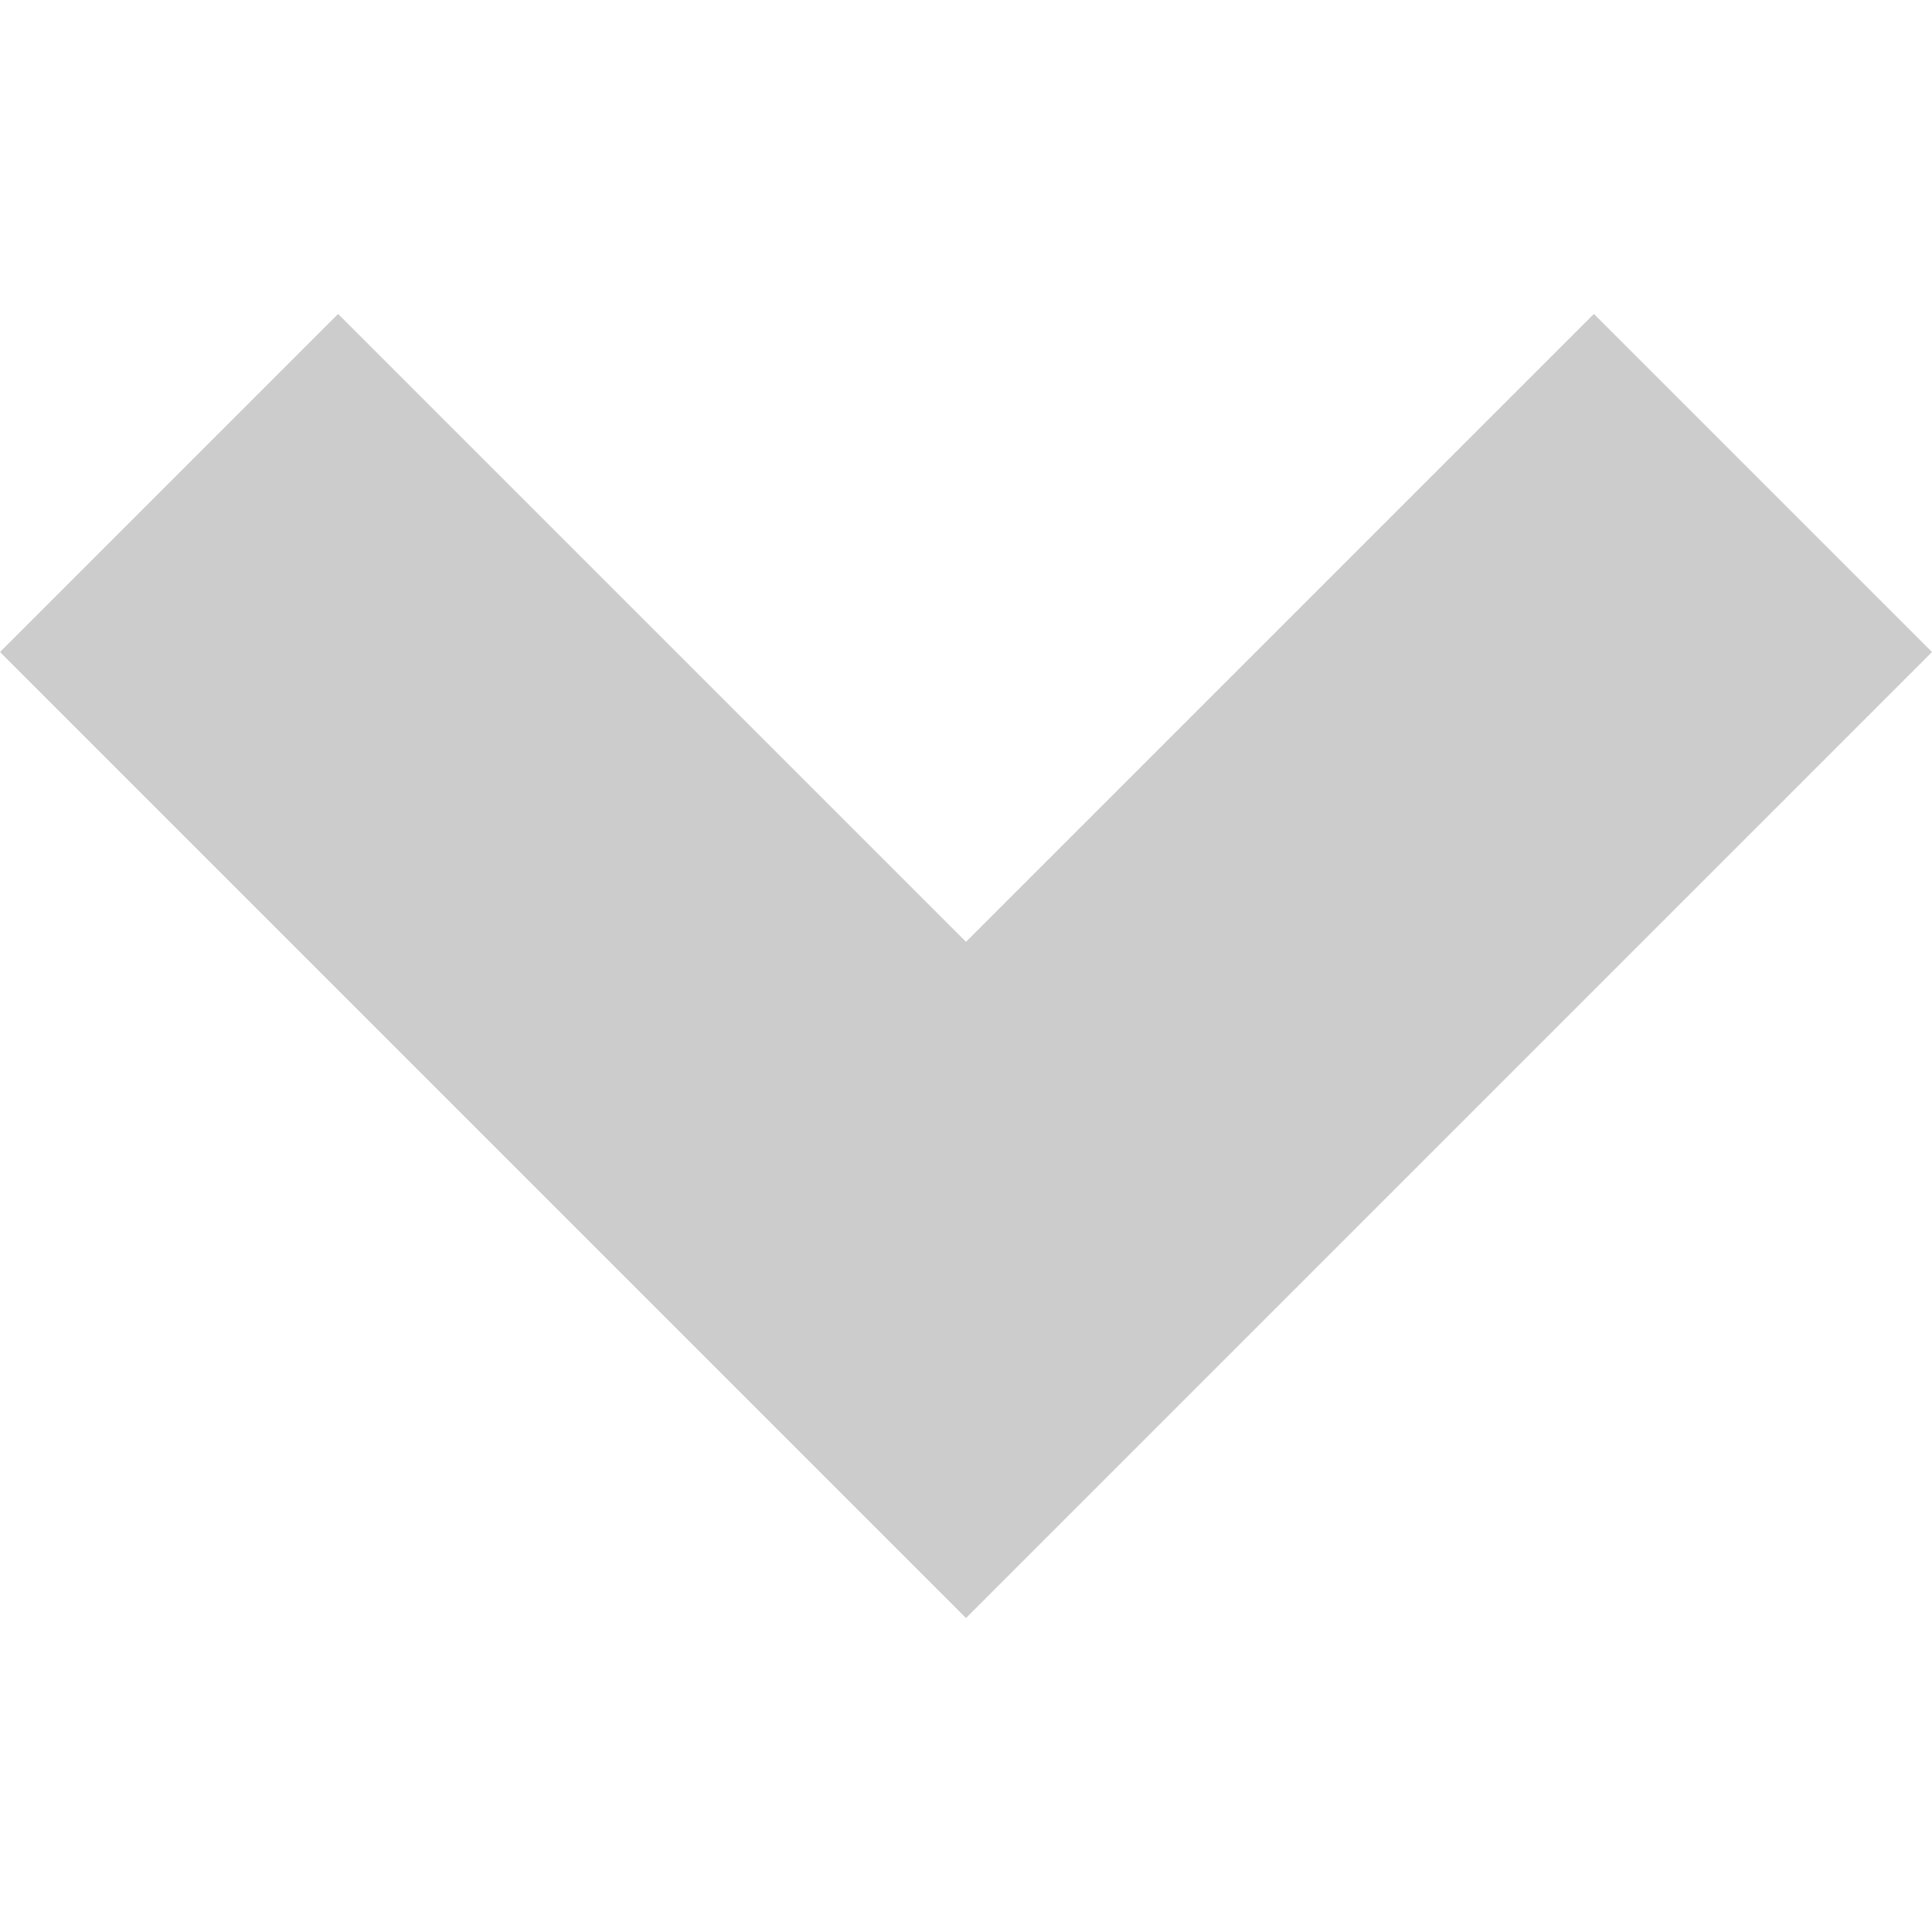
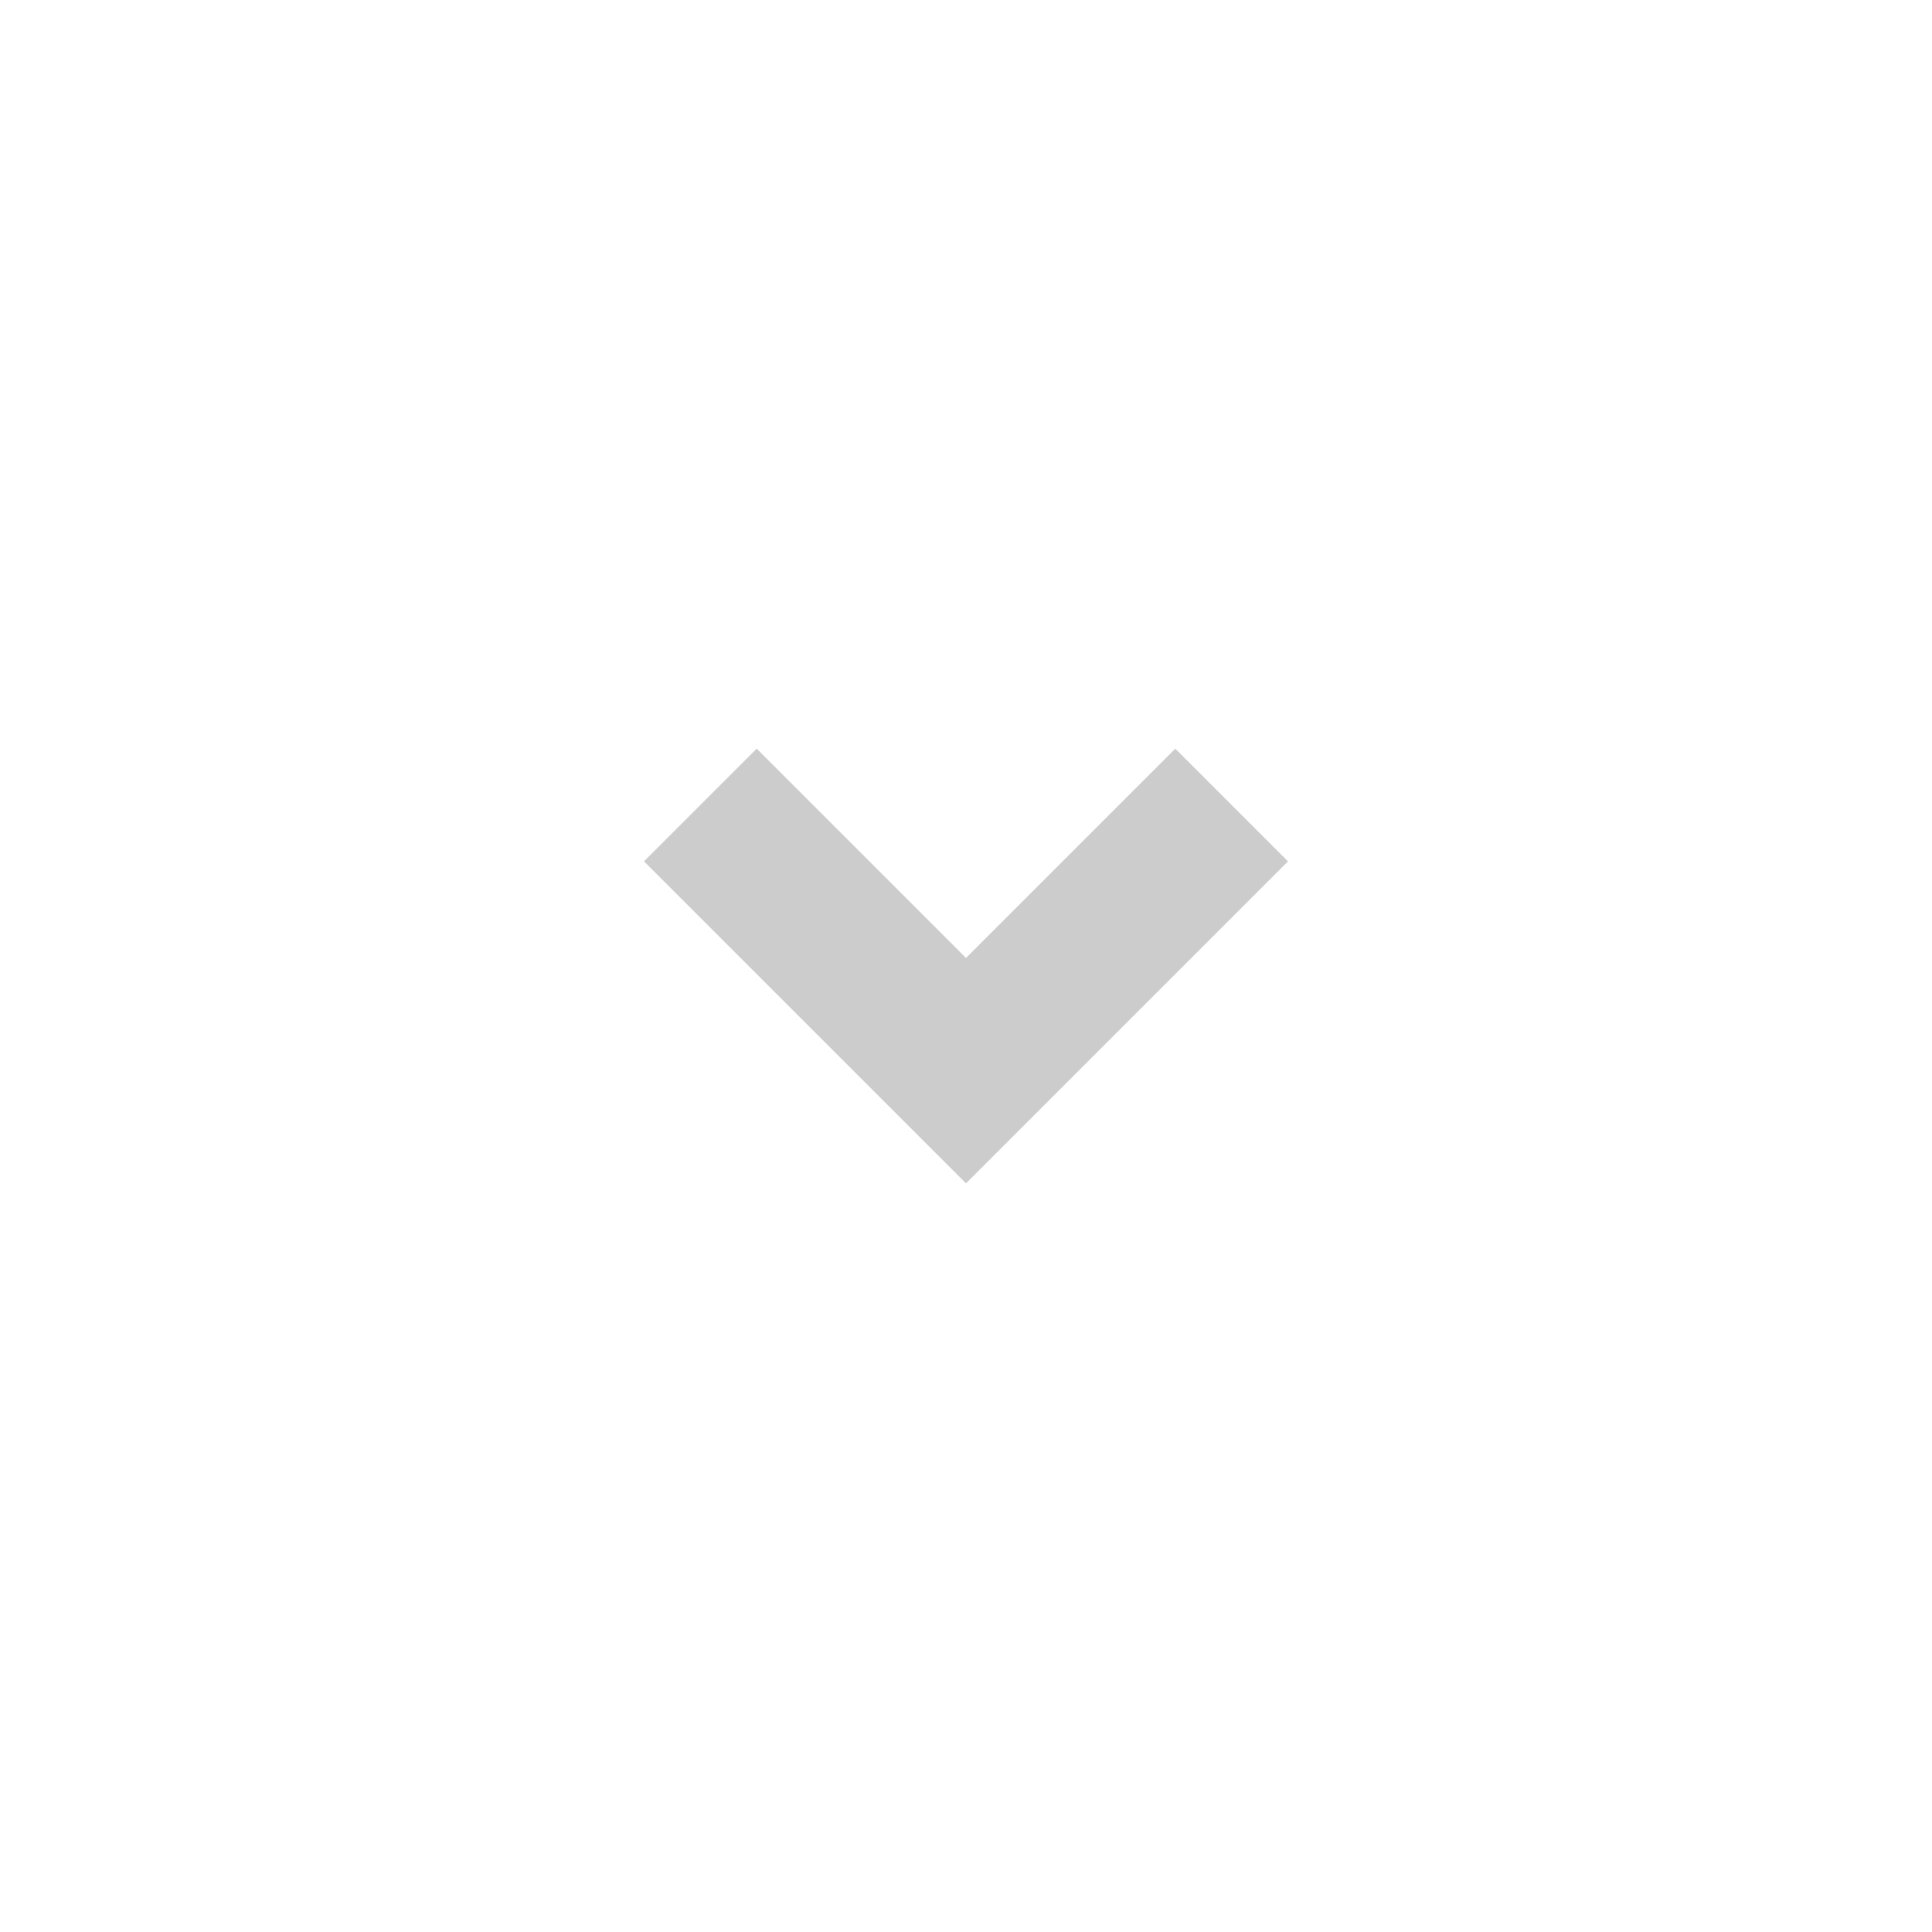
- <svg xmlns="http://www.w3.org/2000/svg" version="1.1" id="Layer_1" x="0px" y="0px" width="24px" height="24px" viewBox="918.5 486 24 24" enable-background="new 918.5 486 24 24" xml:space="preserve">
-   <path fill="#CCCCCC" d="M938.3,489.9l-7.8,7.8l-7.8-7.8l-4.2,4.2l9.9,9.9l2.1,2.1l2.1-2.1l9.9-9.9L938.3,489.9z" />
+ <svg xmlns="http://www.w3.org/2000/svg" viewBox="0 0 48 48">
+   <path fill="none" d="M0 0h48v48H0z" />
+   <path fill="#ccc" d="M29.2 18.6L24 23.8l-5.2-5.2-2.8 2.8 6.6 6.6 1.4 1.4 1.4-1.4 6.6-6.6-2.8-2.8z" />
</svg>
